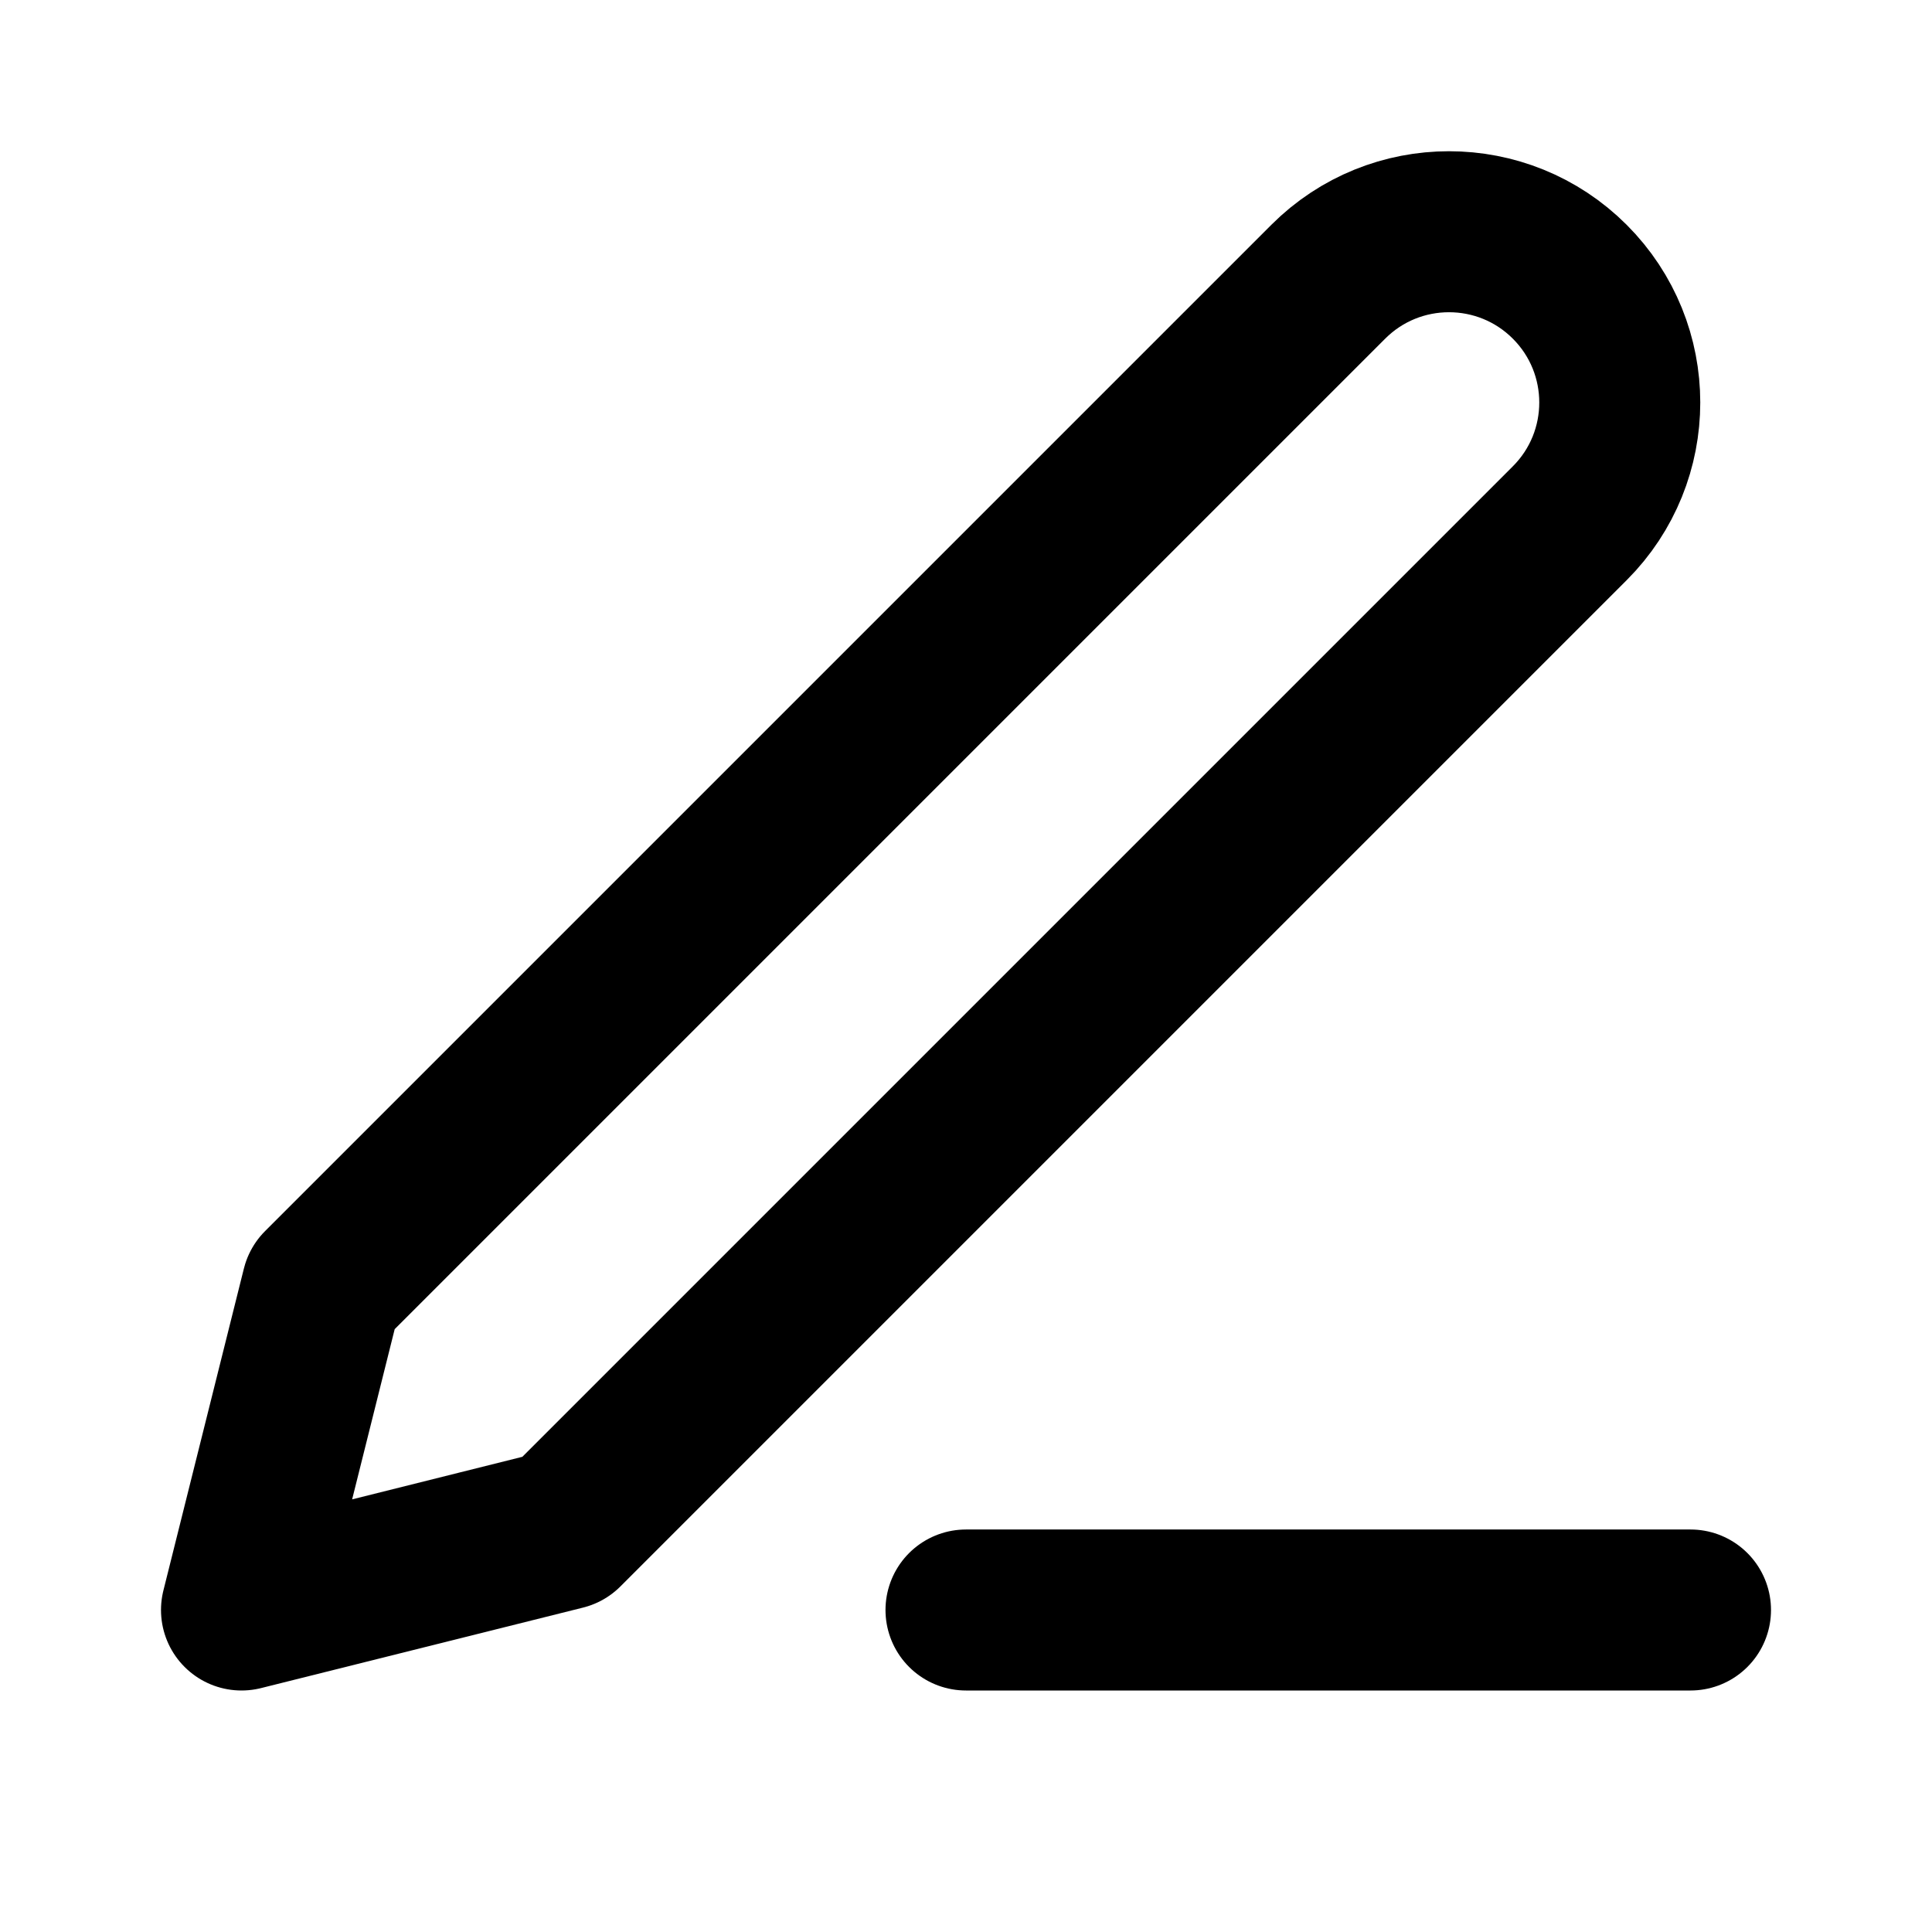
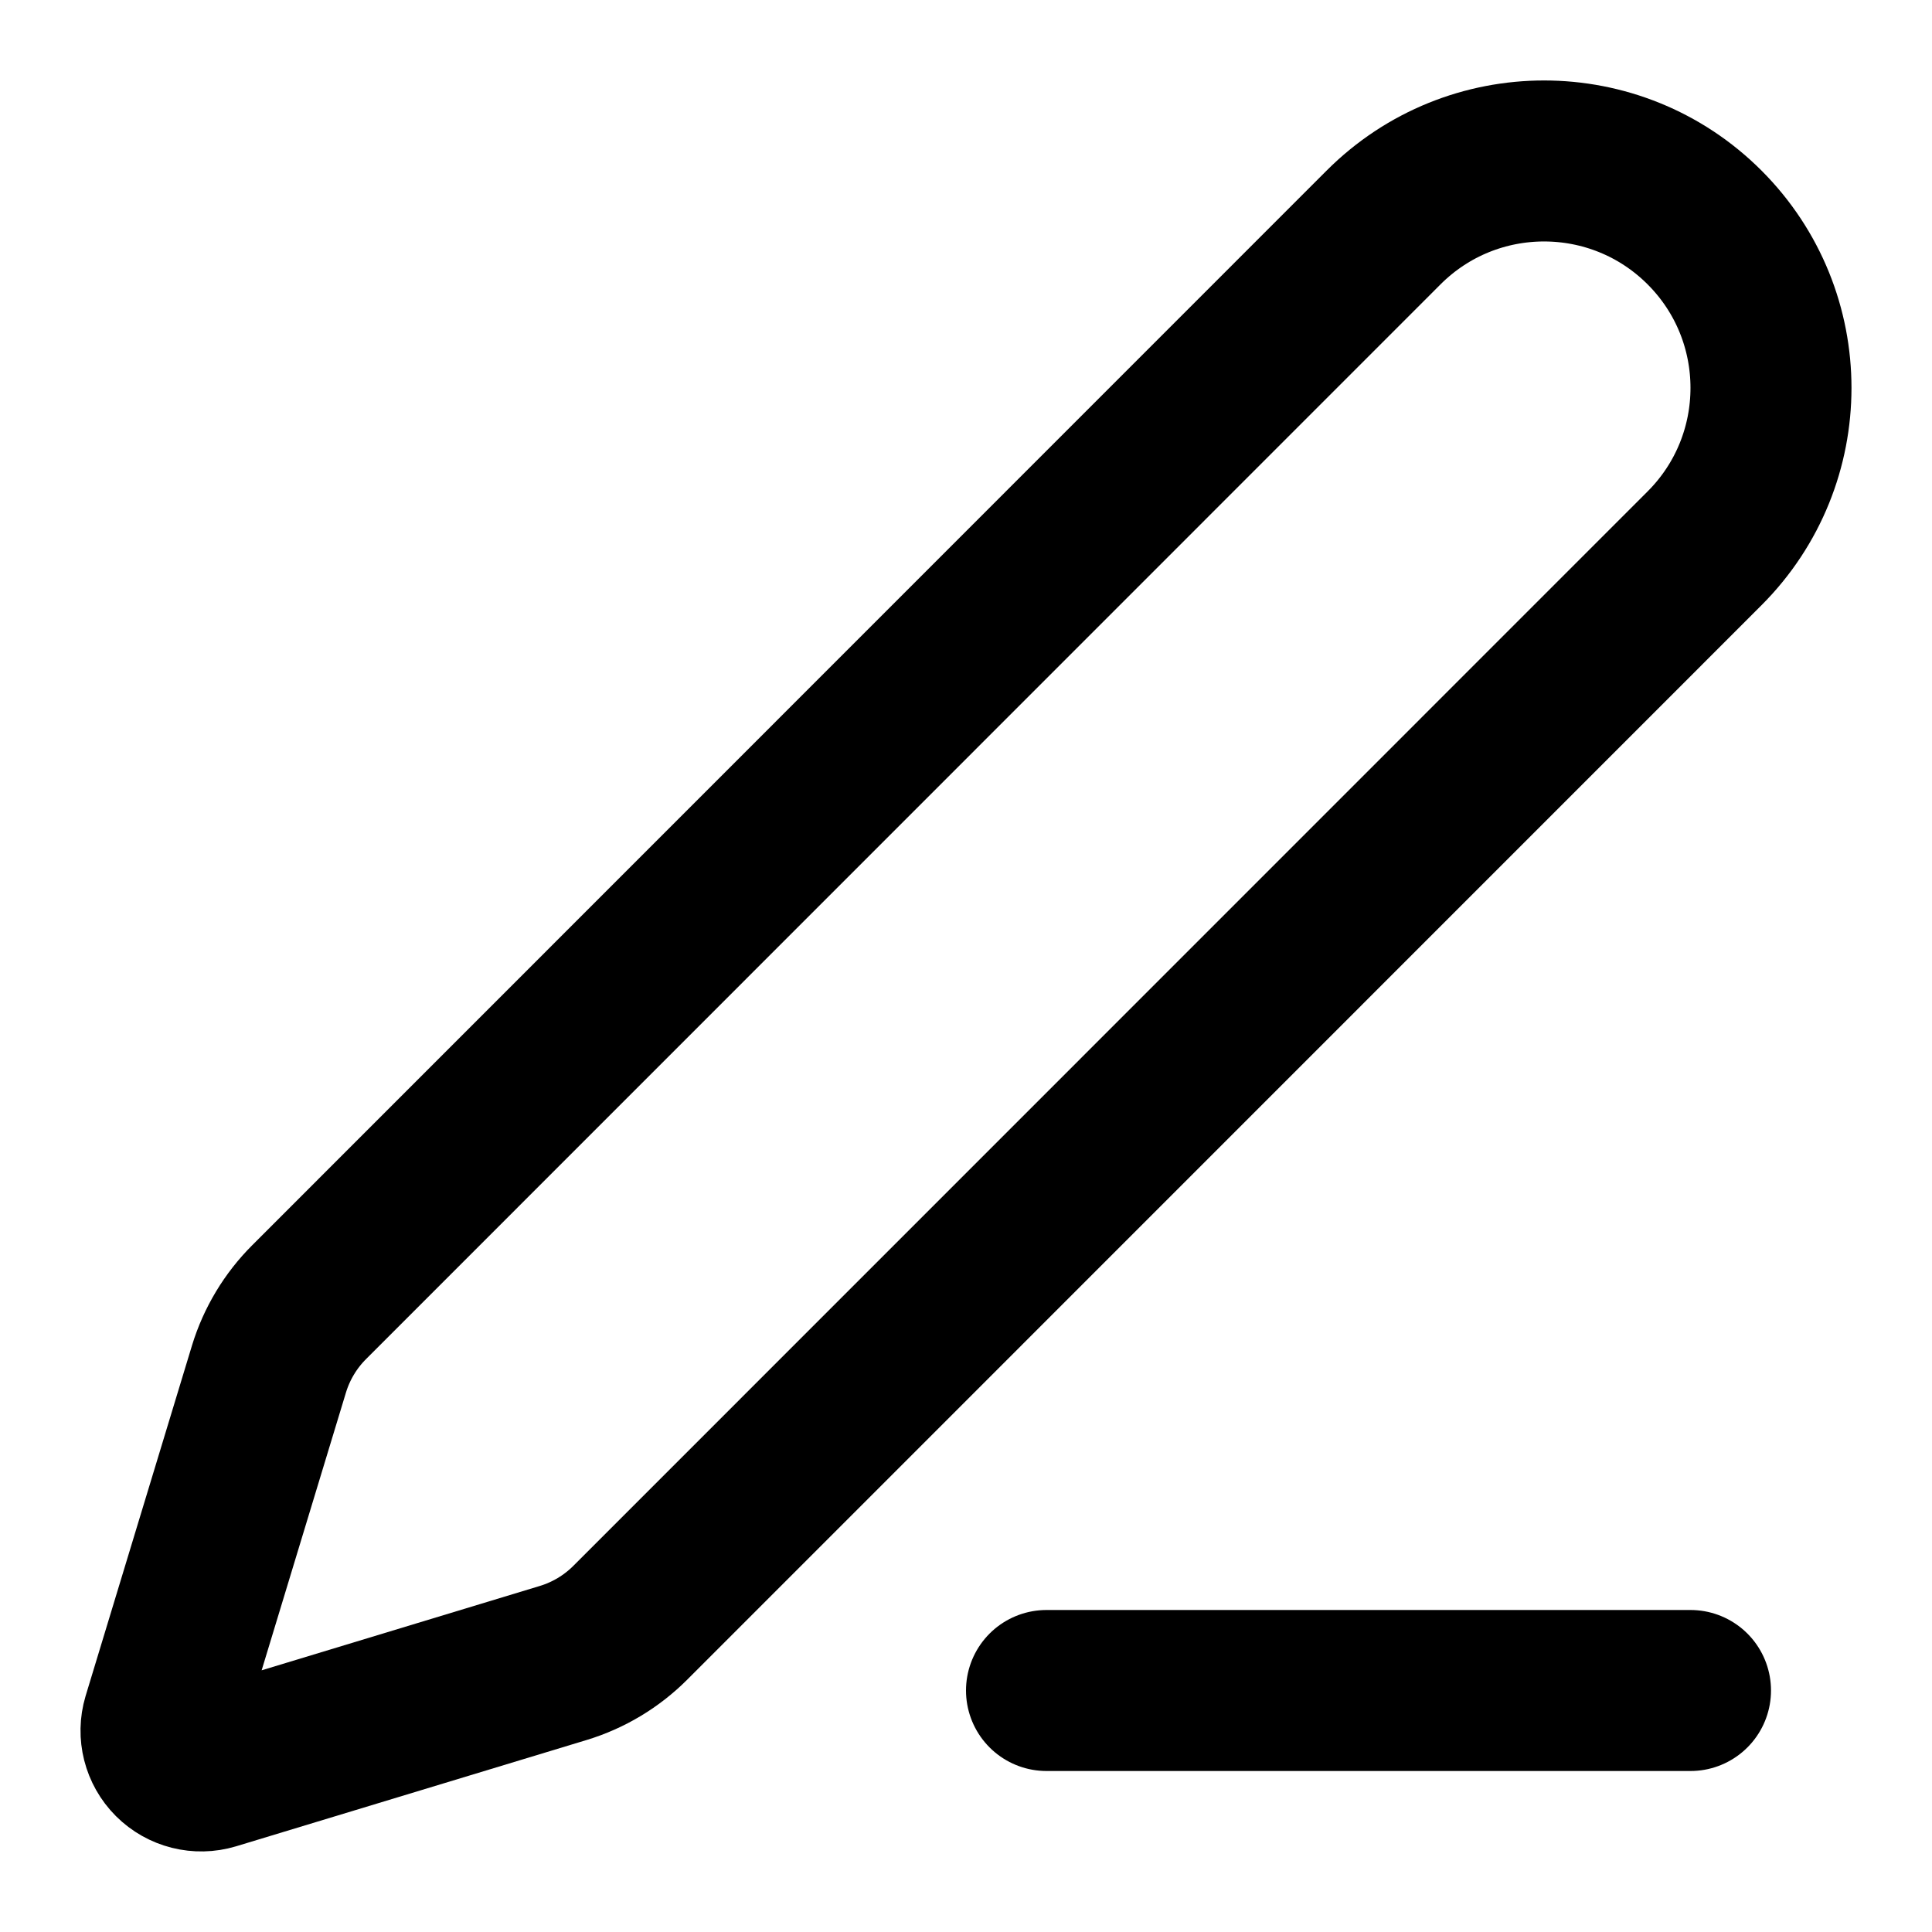
- <svg xmlns="http://www.w3.org/2000/svg" viewBox="0 0 24 24" width="24" height="24" fill="none" stroke="#000" stroke-width="2" stroke-linecap="round" stroke-linejoin="round">
-   <path d="M12 20h9" />
-   <path d="M16.5 3.5a2.1 2.1 0 0 1 3 3L7 19l-4 1 1-4z" />
+ <svg xmlns="http://www.w3.org/2000/svg" class="lucide lucide-pen-line" width="24" height="24" viewBox="0 0 24 24" fill="none" stroke="currentColor" stroke-width="2" stroke-linecap="round" stroke-linejoin="round">
+   <path d="M13 21h8" />
+   <path d="M21.174 6.812a1 1 0 0 0-3.986-3.987L3.842 16.174a2 2 0 0 0-.5.83l-1.321 4.352a.5.5 0 0 0 .623.622l4.353-1.32a2 2 0 0 0 .83-.497z" />
</svg>
